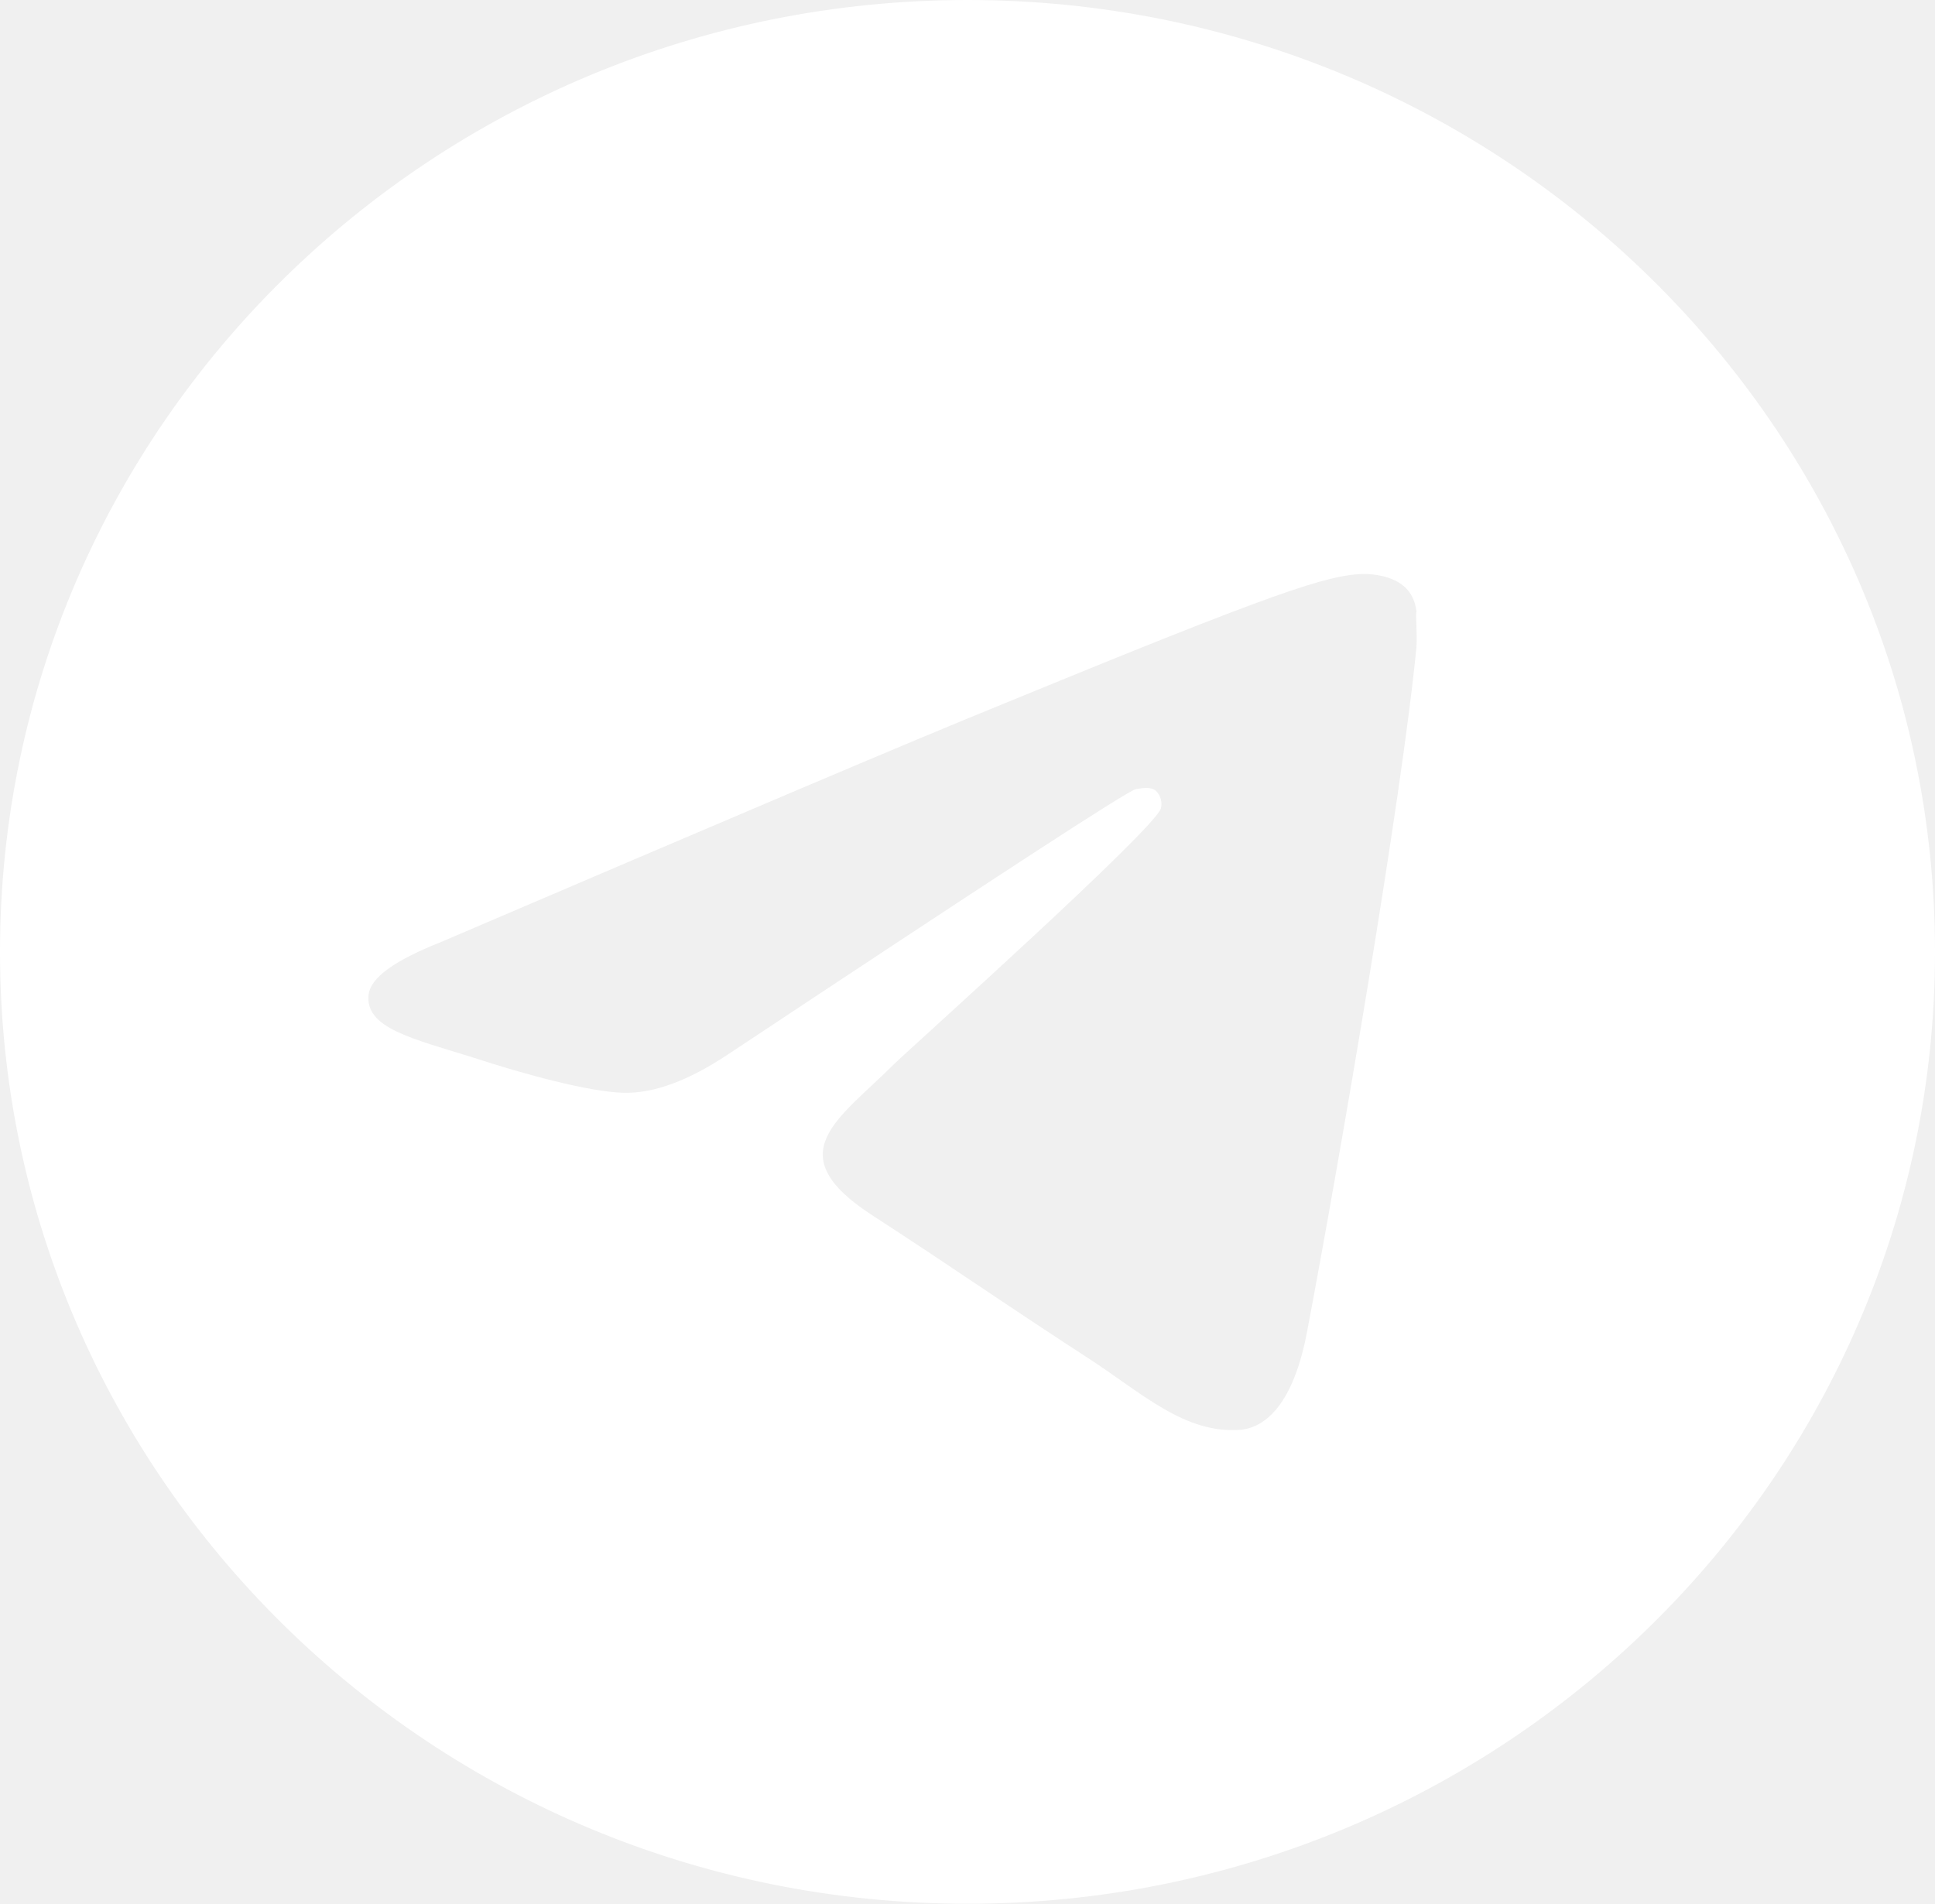
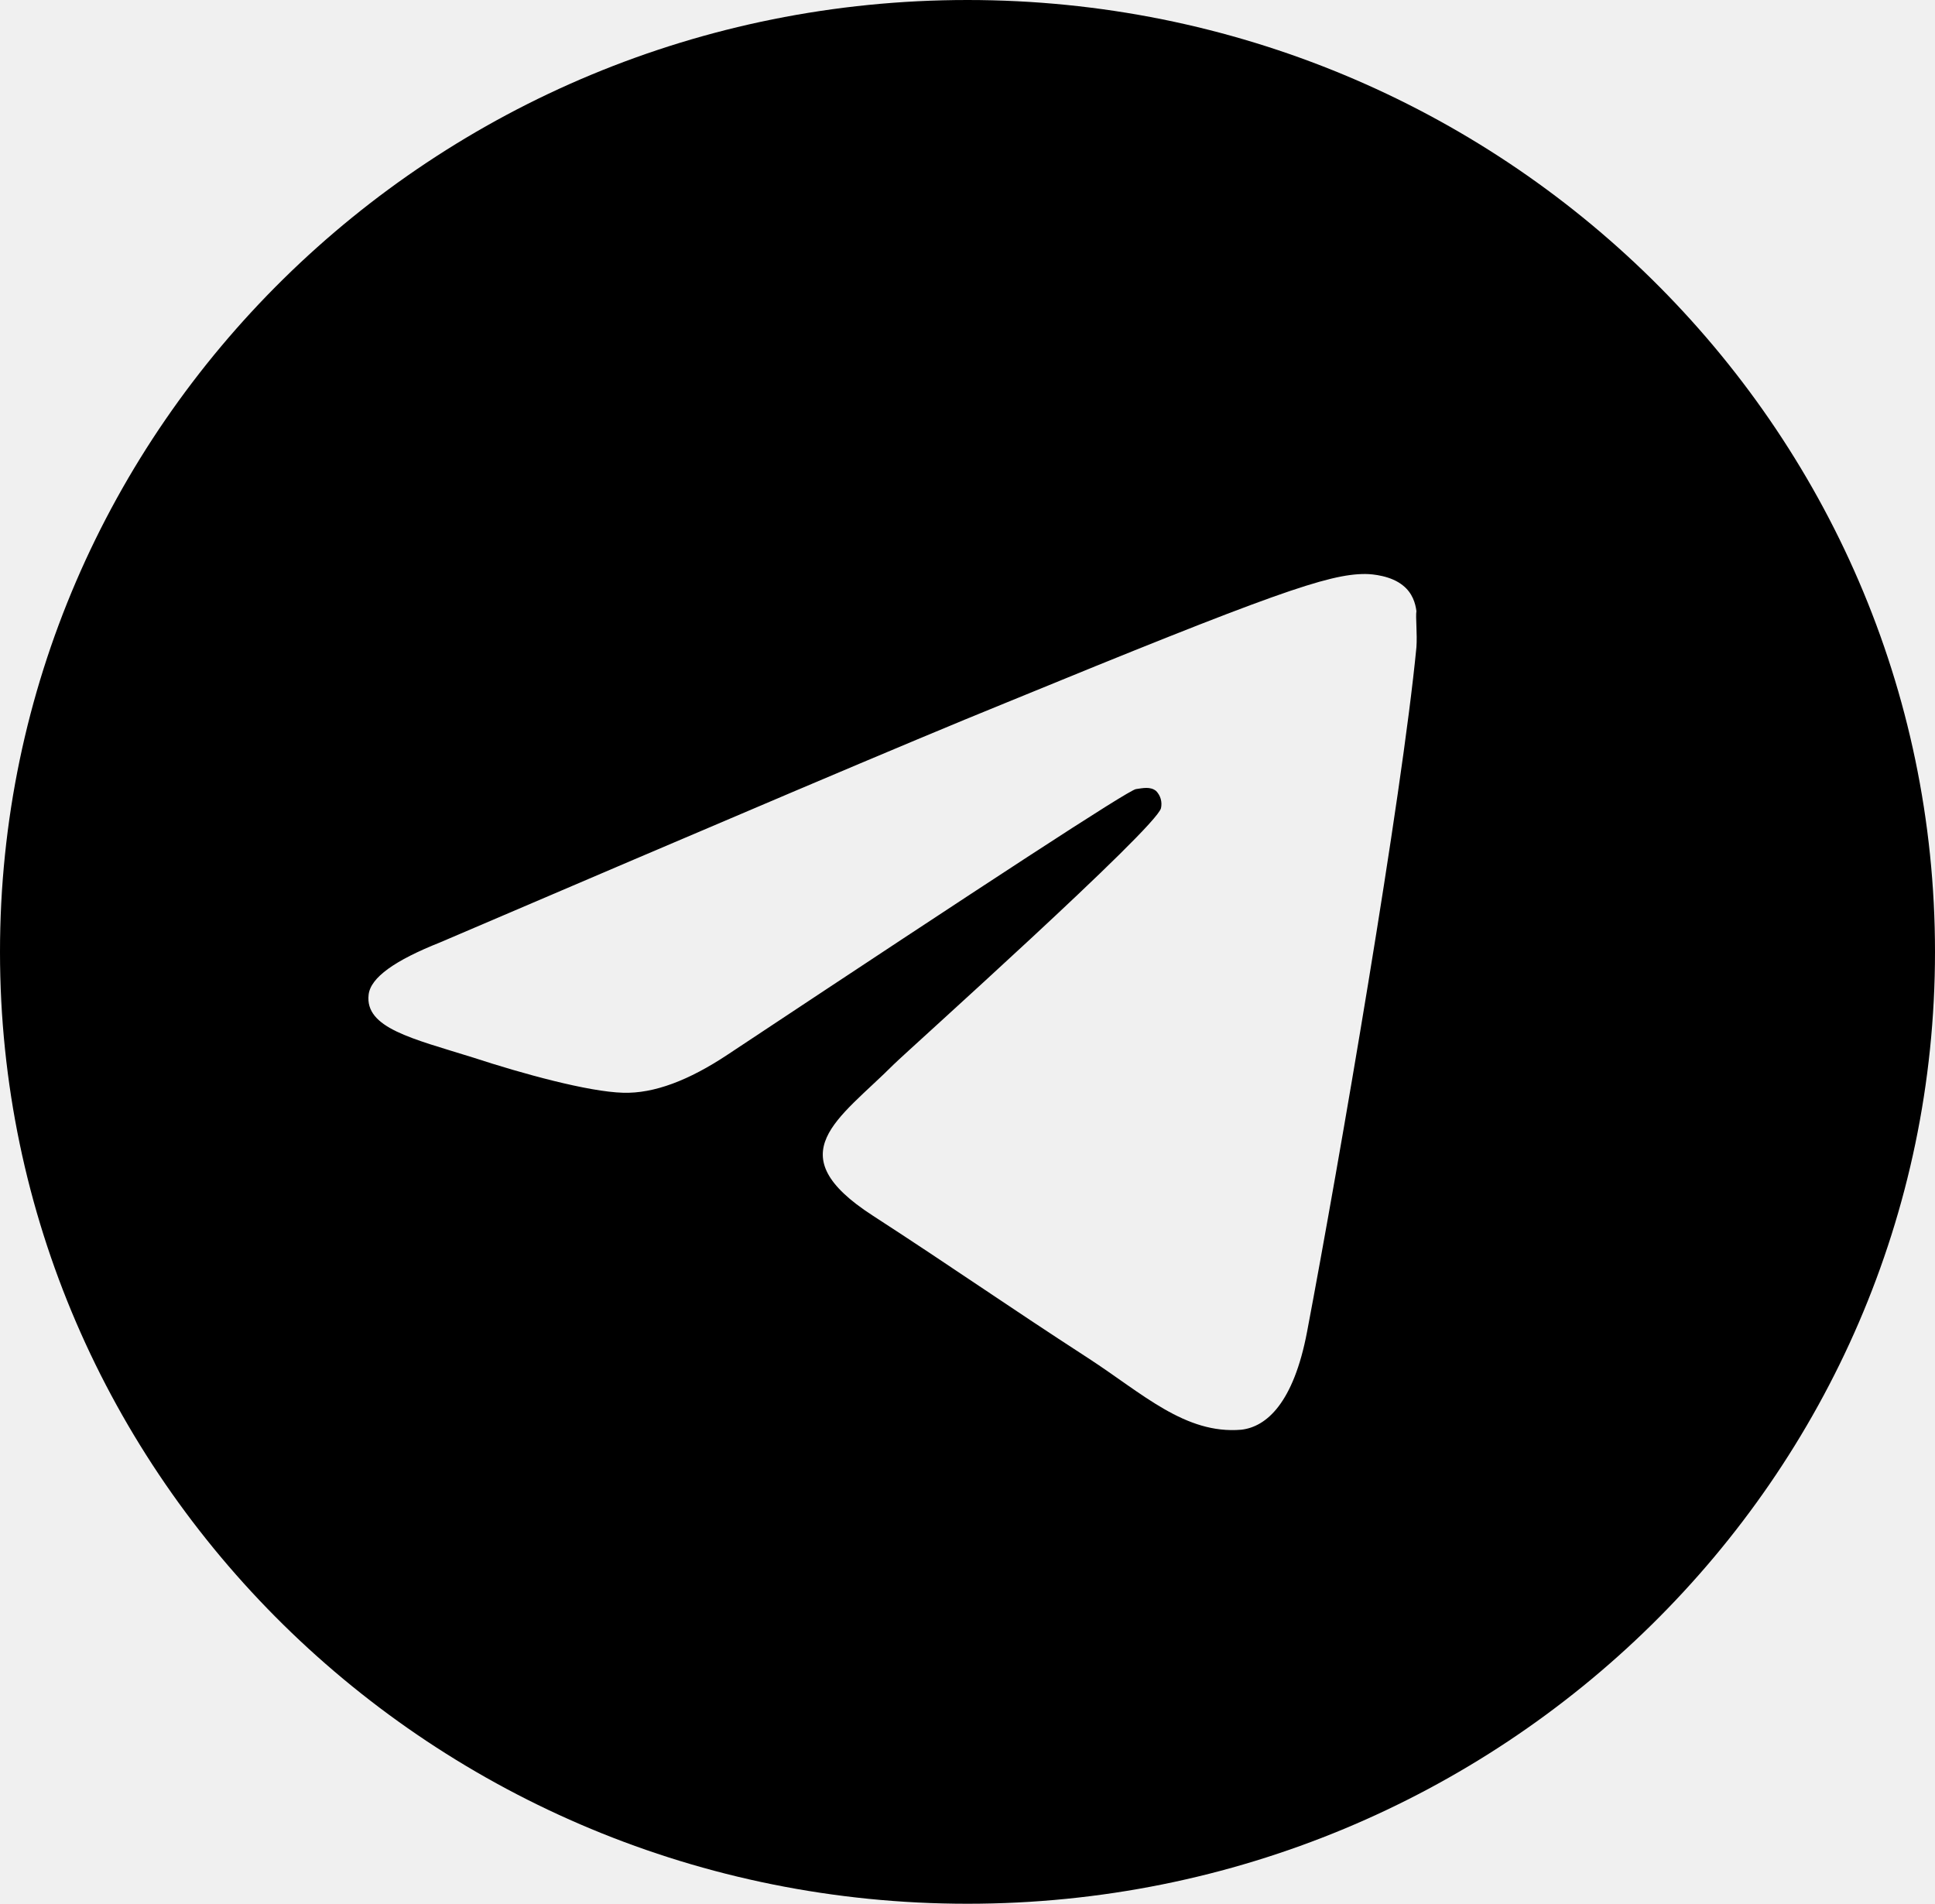
<svg xmlns="http://www.w3.org/2000/svg" width="62" height="61" viewBox="0 0 62 61" fill="none">
-   <path d="M31 0C13.888 0 0 13.664 0 30.5C0 47.336 13.888 61 31 61C48.112 61 62 47.336 62 30.5C62 13.664 48.112 0 31 0ZM45.384 20.74C44.919 25.559 42.904 37.271 41.881 42.669C41.447 44.957 40.579 45.719 39.773 45.811C37.975 45.964 36.611 44.652 34.875 43.523C32.147 41.755 30.597 40.657 27.962 38.949C24.893 36.966 26.877 35.868 28.644 34.099C29.109 33.642 37.045 26.535 37.2 25.895C37.221 25.797 37.219 25.697 37.192 25.601C37.165 25.505 37.114 25.418 37.045 25.346C36.859 25.193 36.611 25.254 36.394 25.285C36.115 25.346 31.775 28.182 23.312 33.794C22.072 34.617 20.956 35.044 19.964 35.014C18.848 34.983 16.74 34.404 15.159 33.886C13.206 33.276 11.687 32.94 11.811 31.872C11.873 31.323 12.648 30.774 14.105 30.195C23.157 26.322 29.171 23.759 32.178 22.54C40.796 19.002 42.563 18.392 43.741 18.392C43.989 18.392 44.578 18.453 44.95 18.758C45.26 19.002 45.353 19.337 45.384 19.581C45.353 19.764 45.415 20.313 45.384 20.74Z" fill="white" />
+   <path d="M31 0C13.888 0 0 13.664 0 30.5C0 47.336 13.888 61 31 61C48.112 61 62 47.336 62 30.5C62 13.664 48.112 0 31 0ZM45.384 20.74C44.919 25.559 42.904 37.271 41.881 42.669C41.447 44.957 40.579 45.719 39.773 45.811C37.975 45.964 36.611 44.652 34.875 43.523C32.147 41.755 30.597 40.657 27.962 38.949C24.893 36.966 26.877 35.868 28.644 34.099C29.109 33.642 37.045 26.535 37.2 25.895C37.221 25.797 37.219 25.697 37.192 25.601C37.165 25.505 37.114 25.418 37.045 25.346C36.859 25.193 36.611 25.254 36.394 25.285C36.115 25.346 31.775 28.182 23.312 33.794C22.072 34.617 20.956 35.044 19.964 35.014C18.848 34.983 16.74 34.404 15.159 33.886C13.206 33.276 11.687 32.94 11.811 31.872C11.873 31.323 12.648 30.774 14.105 30.195C23.157 26.322 29.171 23.759 32.178 22.54C40.796 19.002 42.563 18.392 43.741 18.392C43.989 18.392 44.578 18.453 44.95 18.758C45.26 19.002 45.353 19.337 45.384 19.581C45.353 19.764 45.415 20.313 45.384 20.74Z" fill="currentColor" />
</svg>
